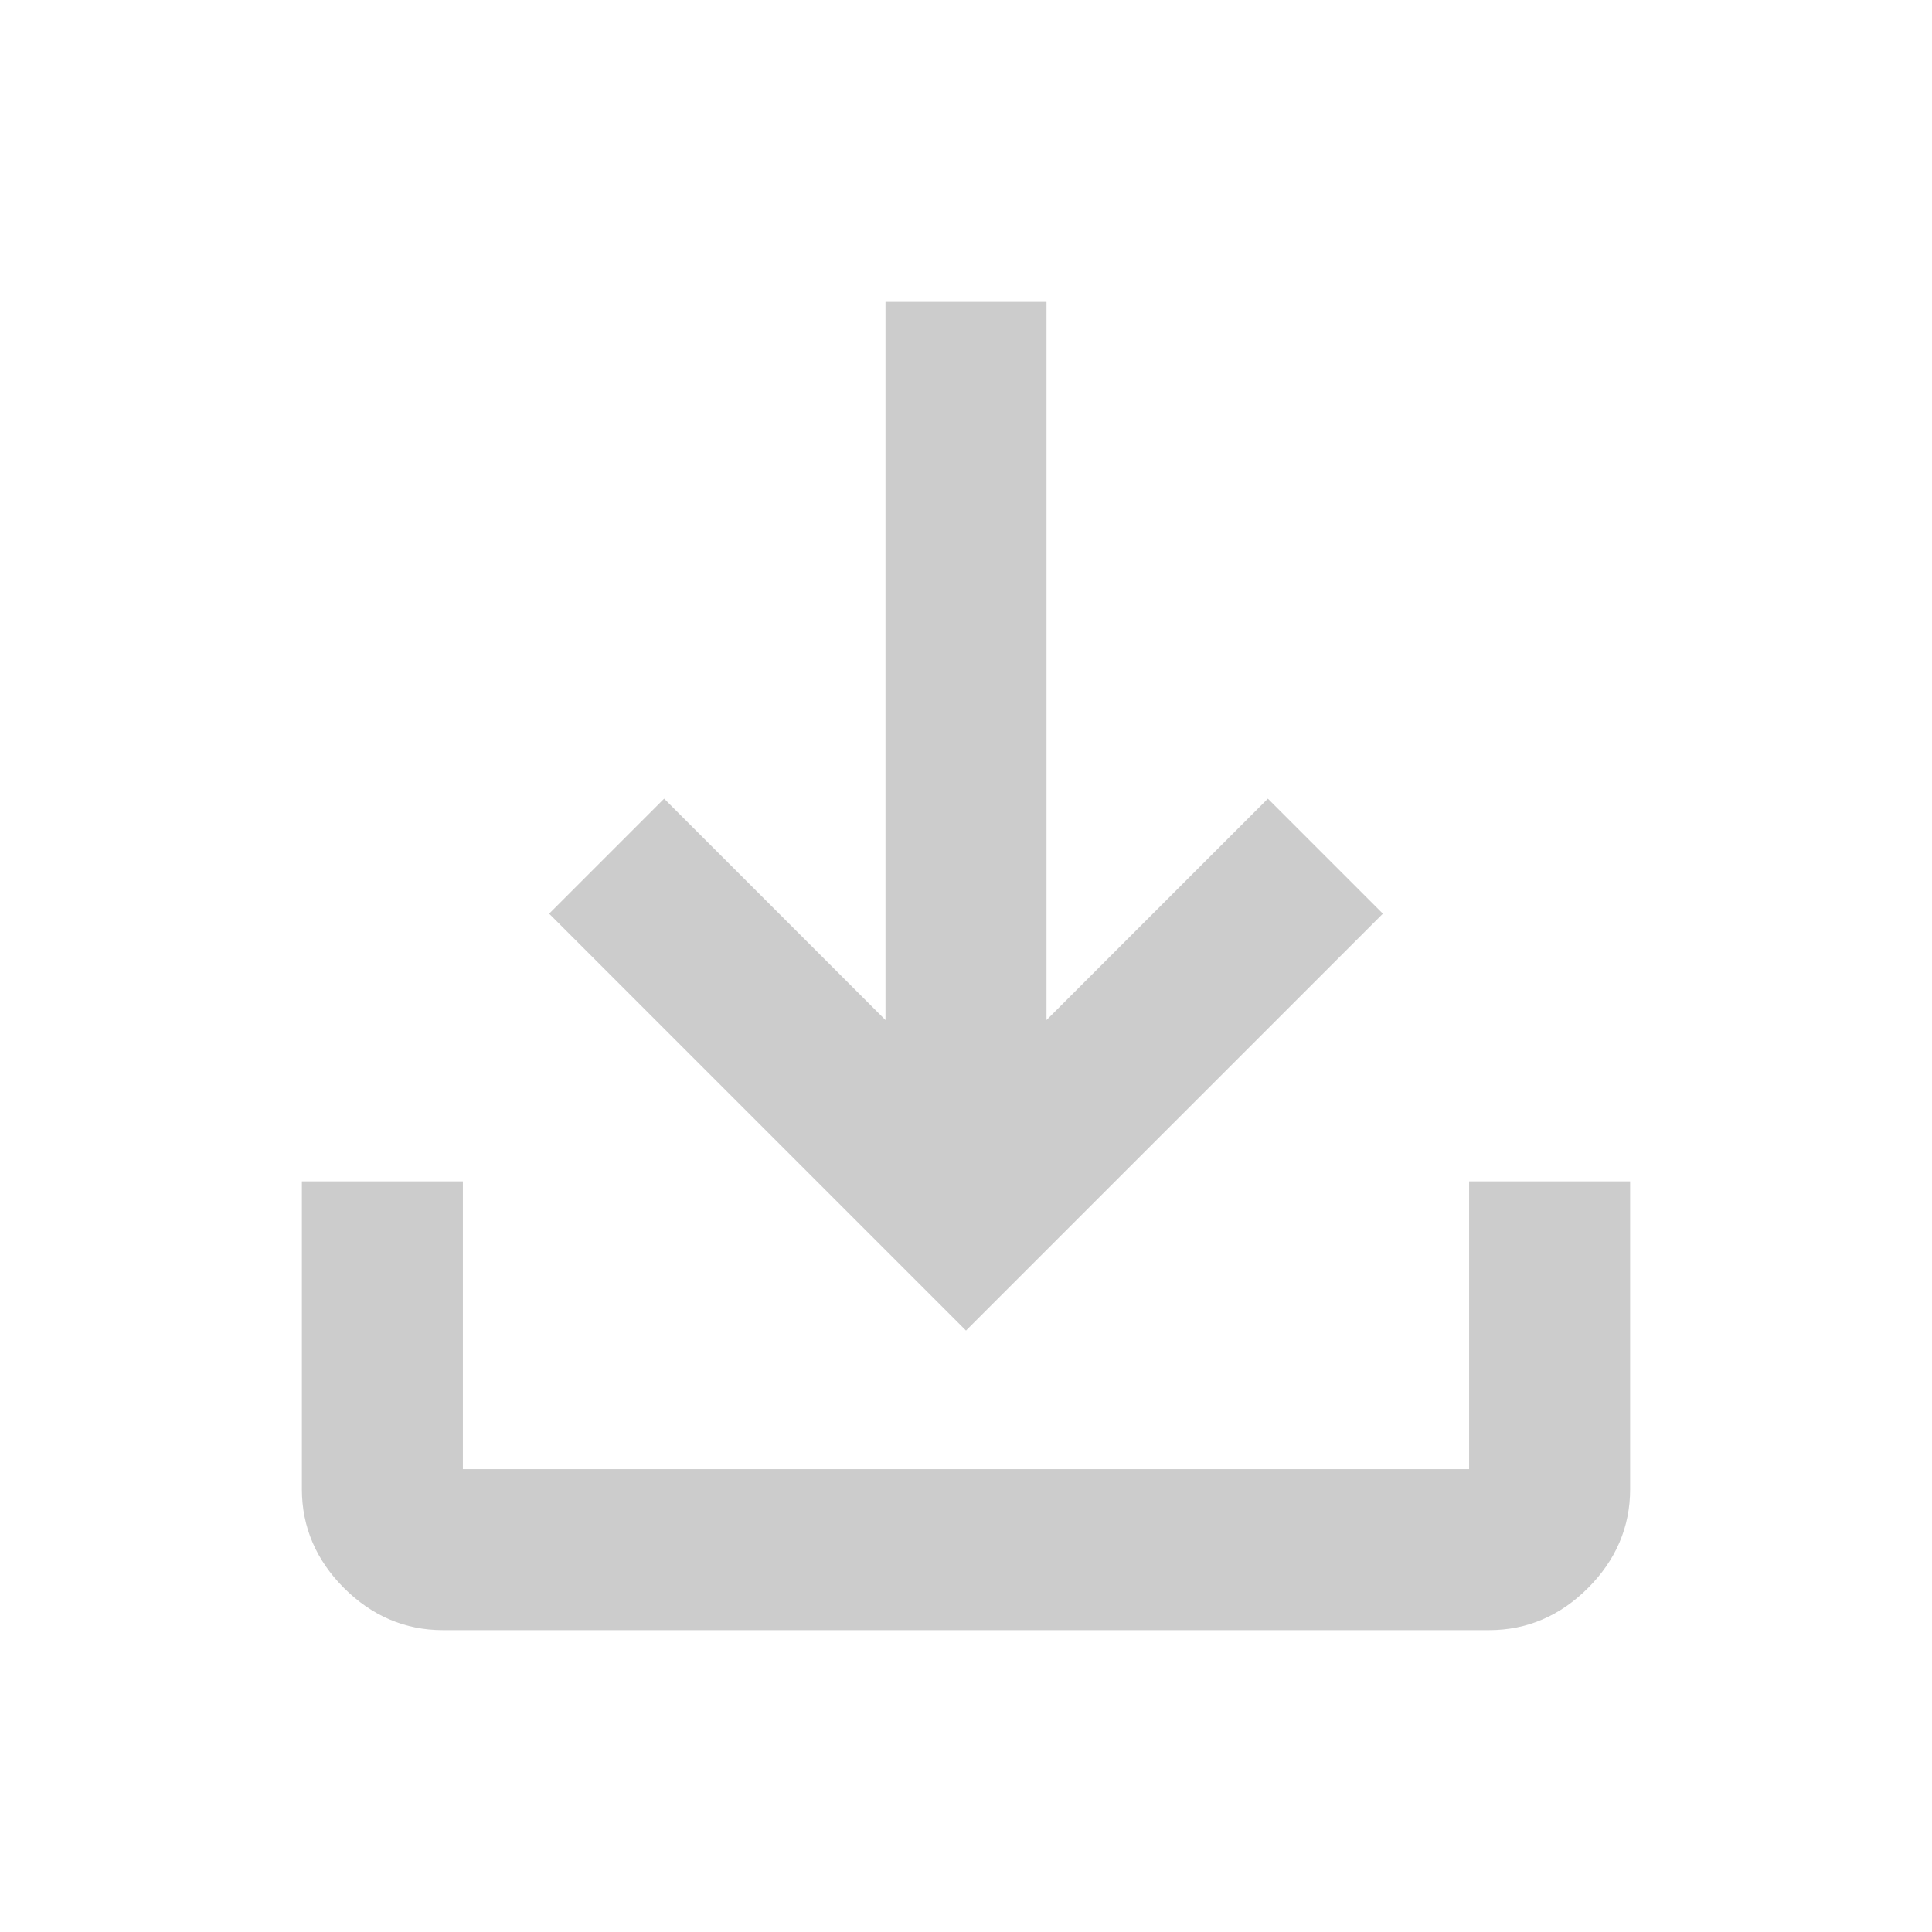
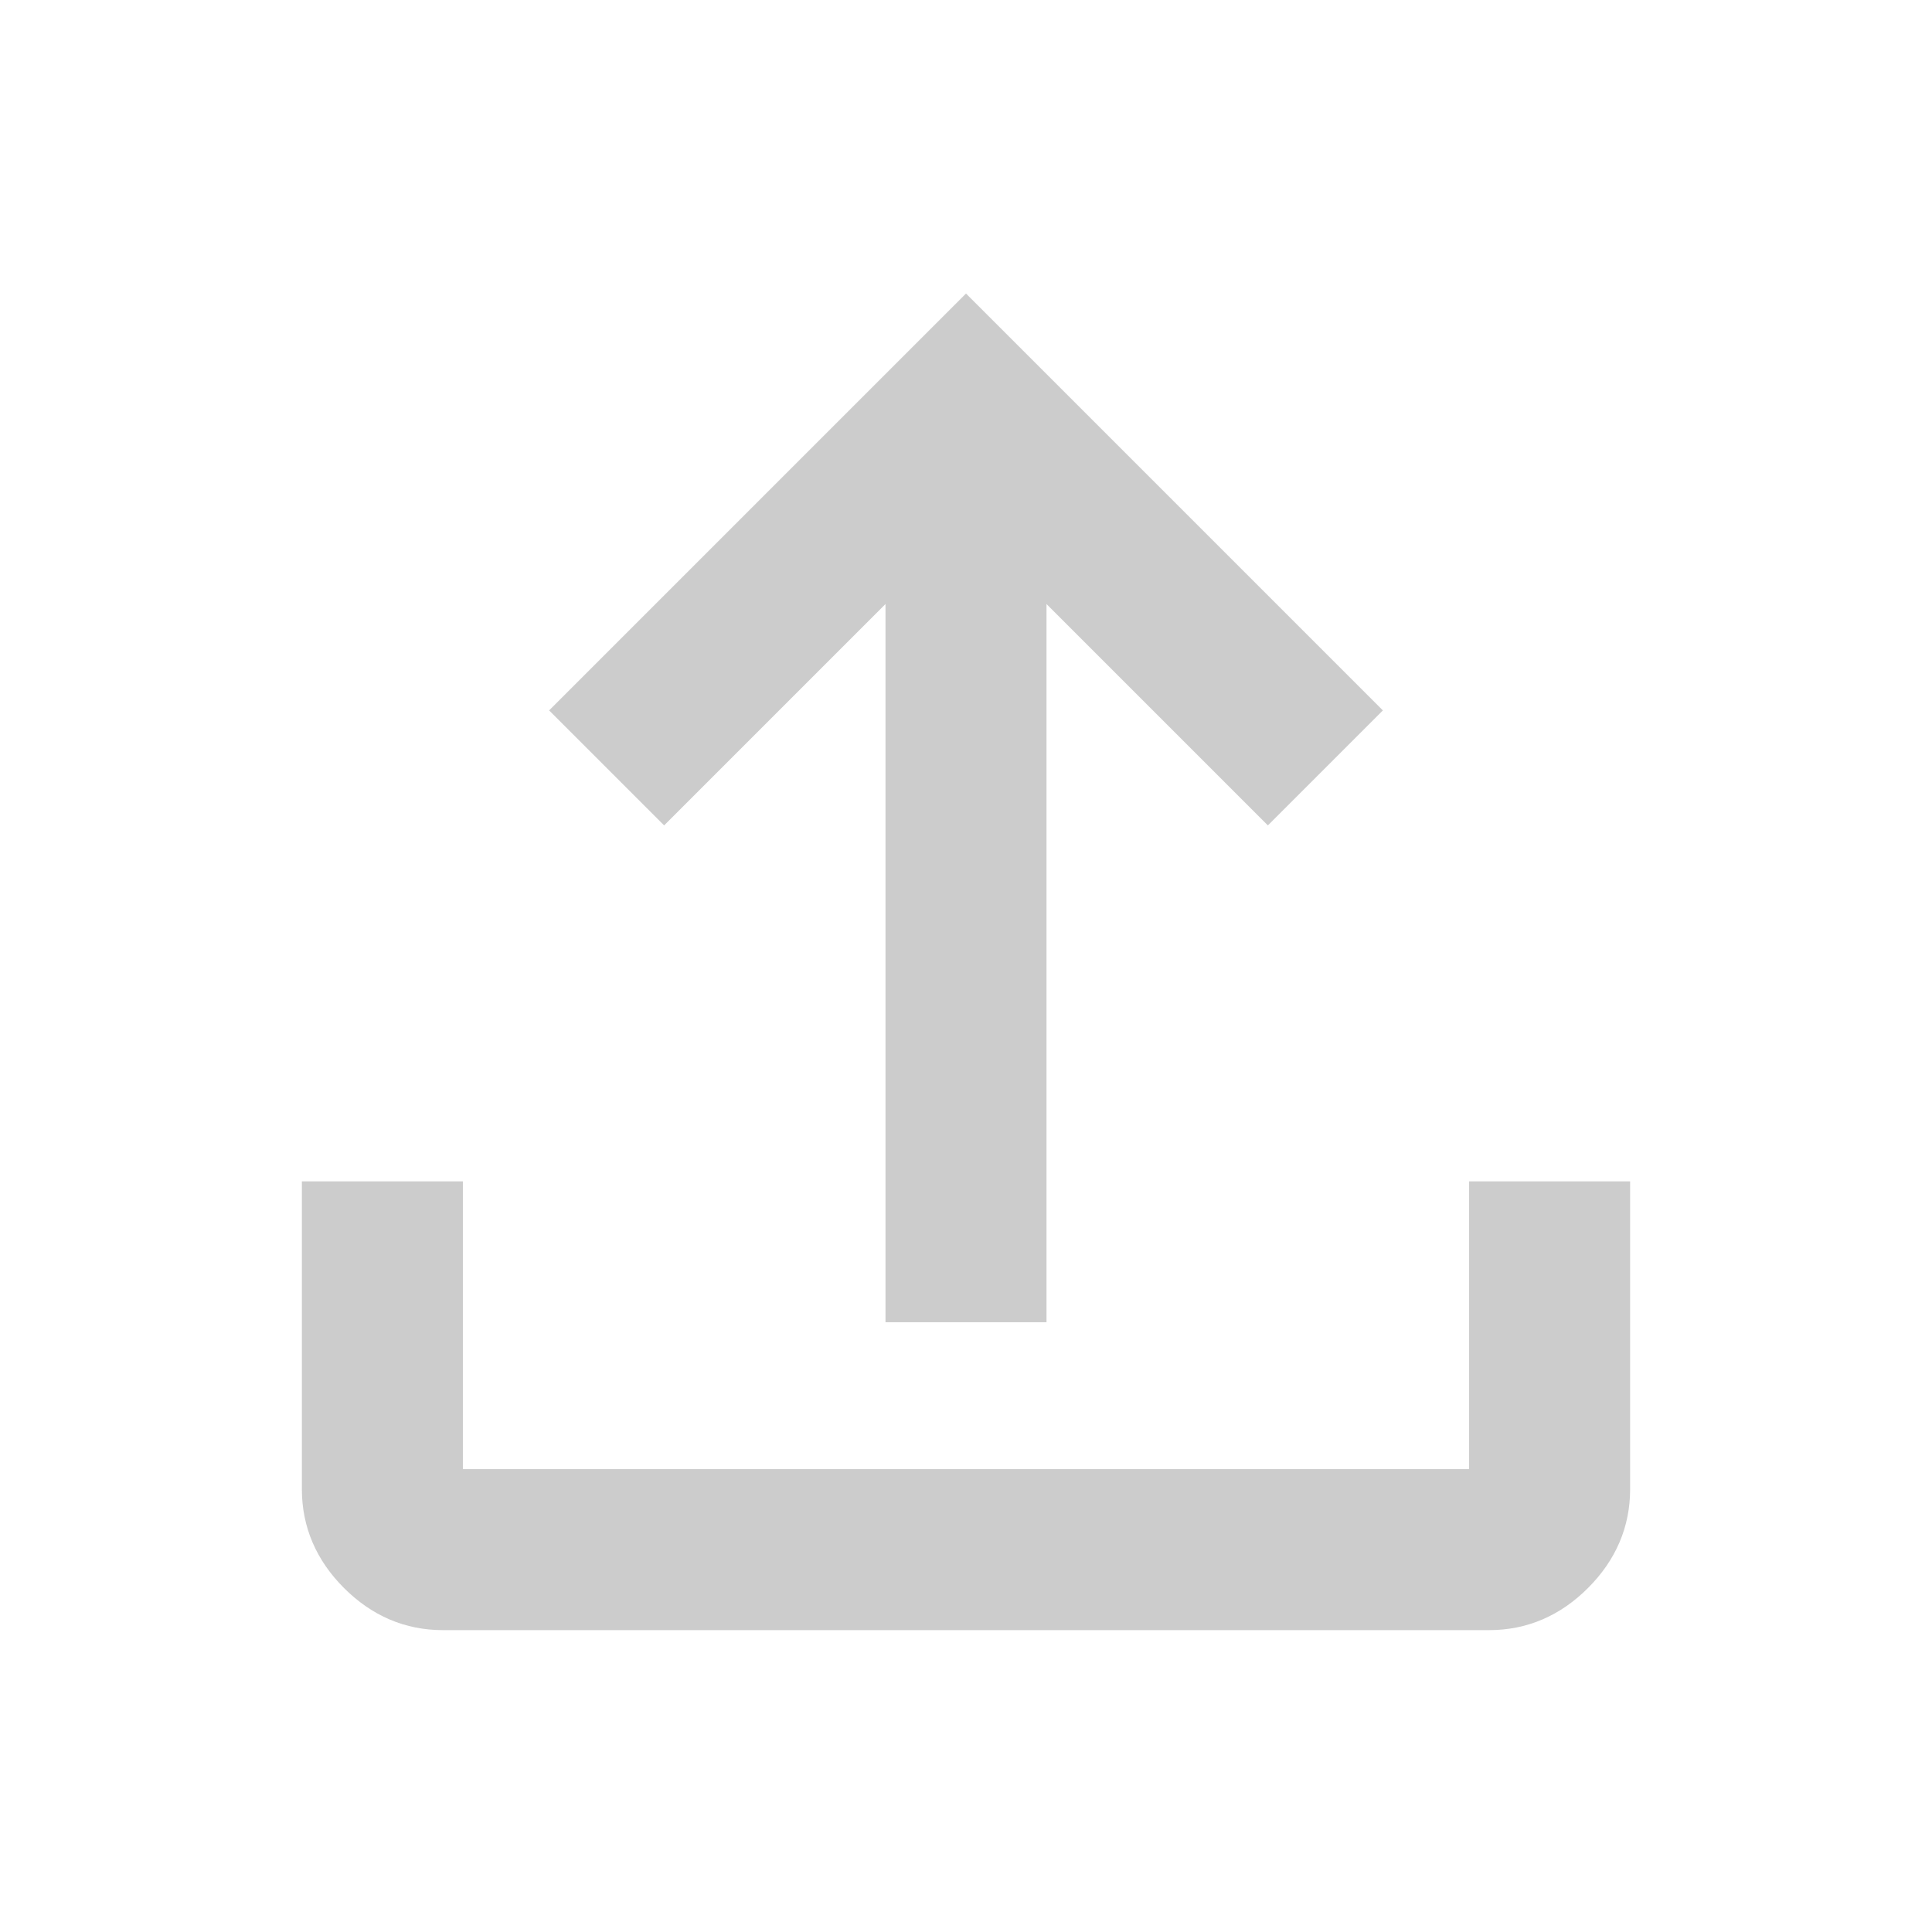
<svg xmlns="http://www.w3.org/2000/svg" height="48" width="48" viewBox="0 0 48 48" style="stroke:#ccc;fill:#ccc;">
-   <path d="M11 40q-1.2 0-2.1-.9Q8 38.2 8 37v-7.15h3V37h26v-7.15h3V37q0 1.2-.9 2.1-.9.9-2.1.9Zm13-7.65-9.65-9.65 2.15-2.15 6 6V8h3v18.55l6-6 2.15 2.15Z" />
+   <path d="M11 40q-1.2 0-2.1-.9Q8 38.2 8 37v-7.15h3V37h26v-7.15h3V37q0 1.2-.9 2.1-.9.9-2.1.9Zm11.5-7.65V13.8l-6 6-2.15-2.15L24 8l9.65 9.65-2.15 2.15-6-6v18.55Z" />
</svg>
